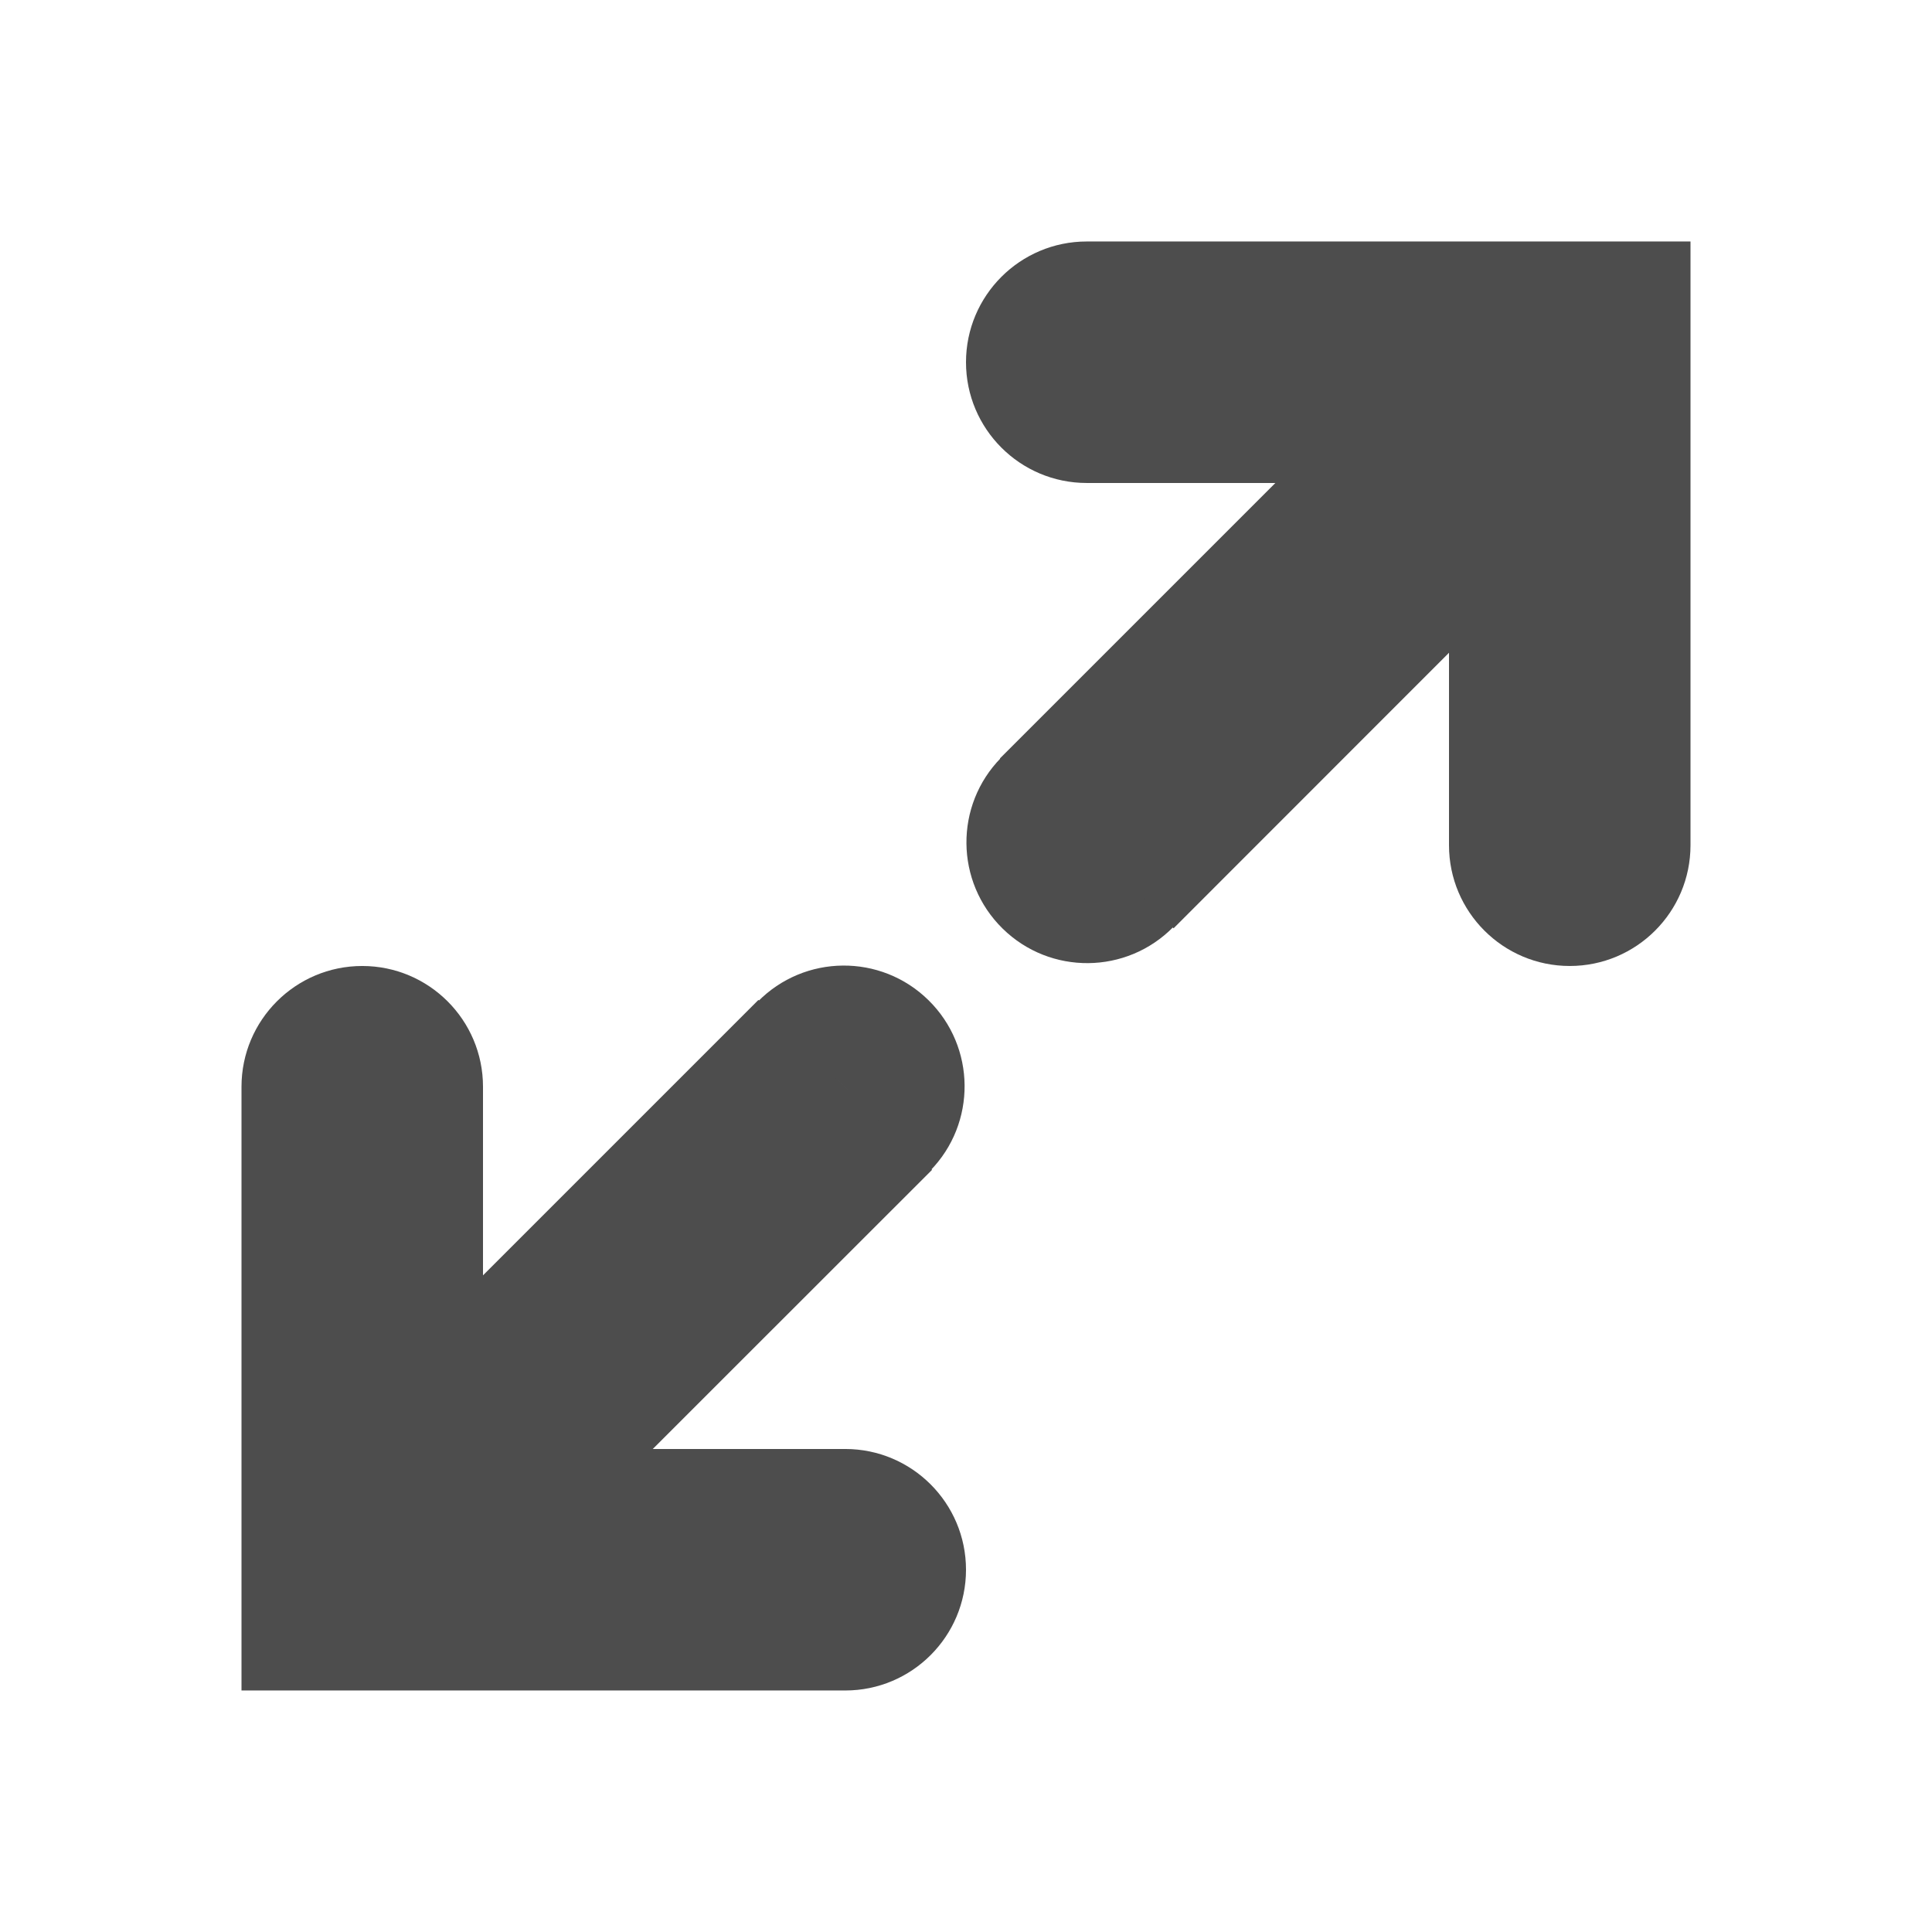
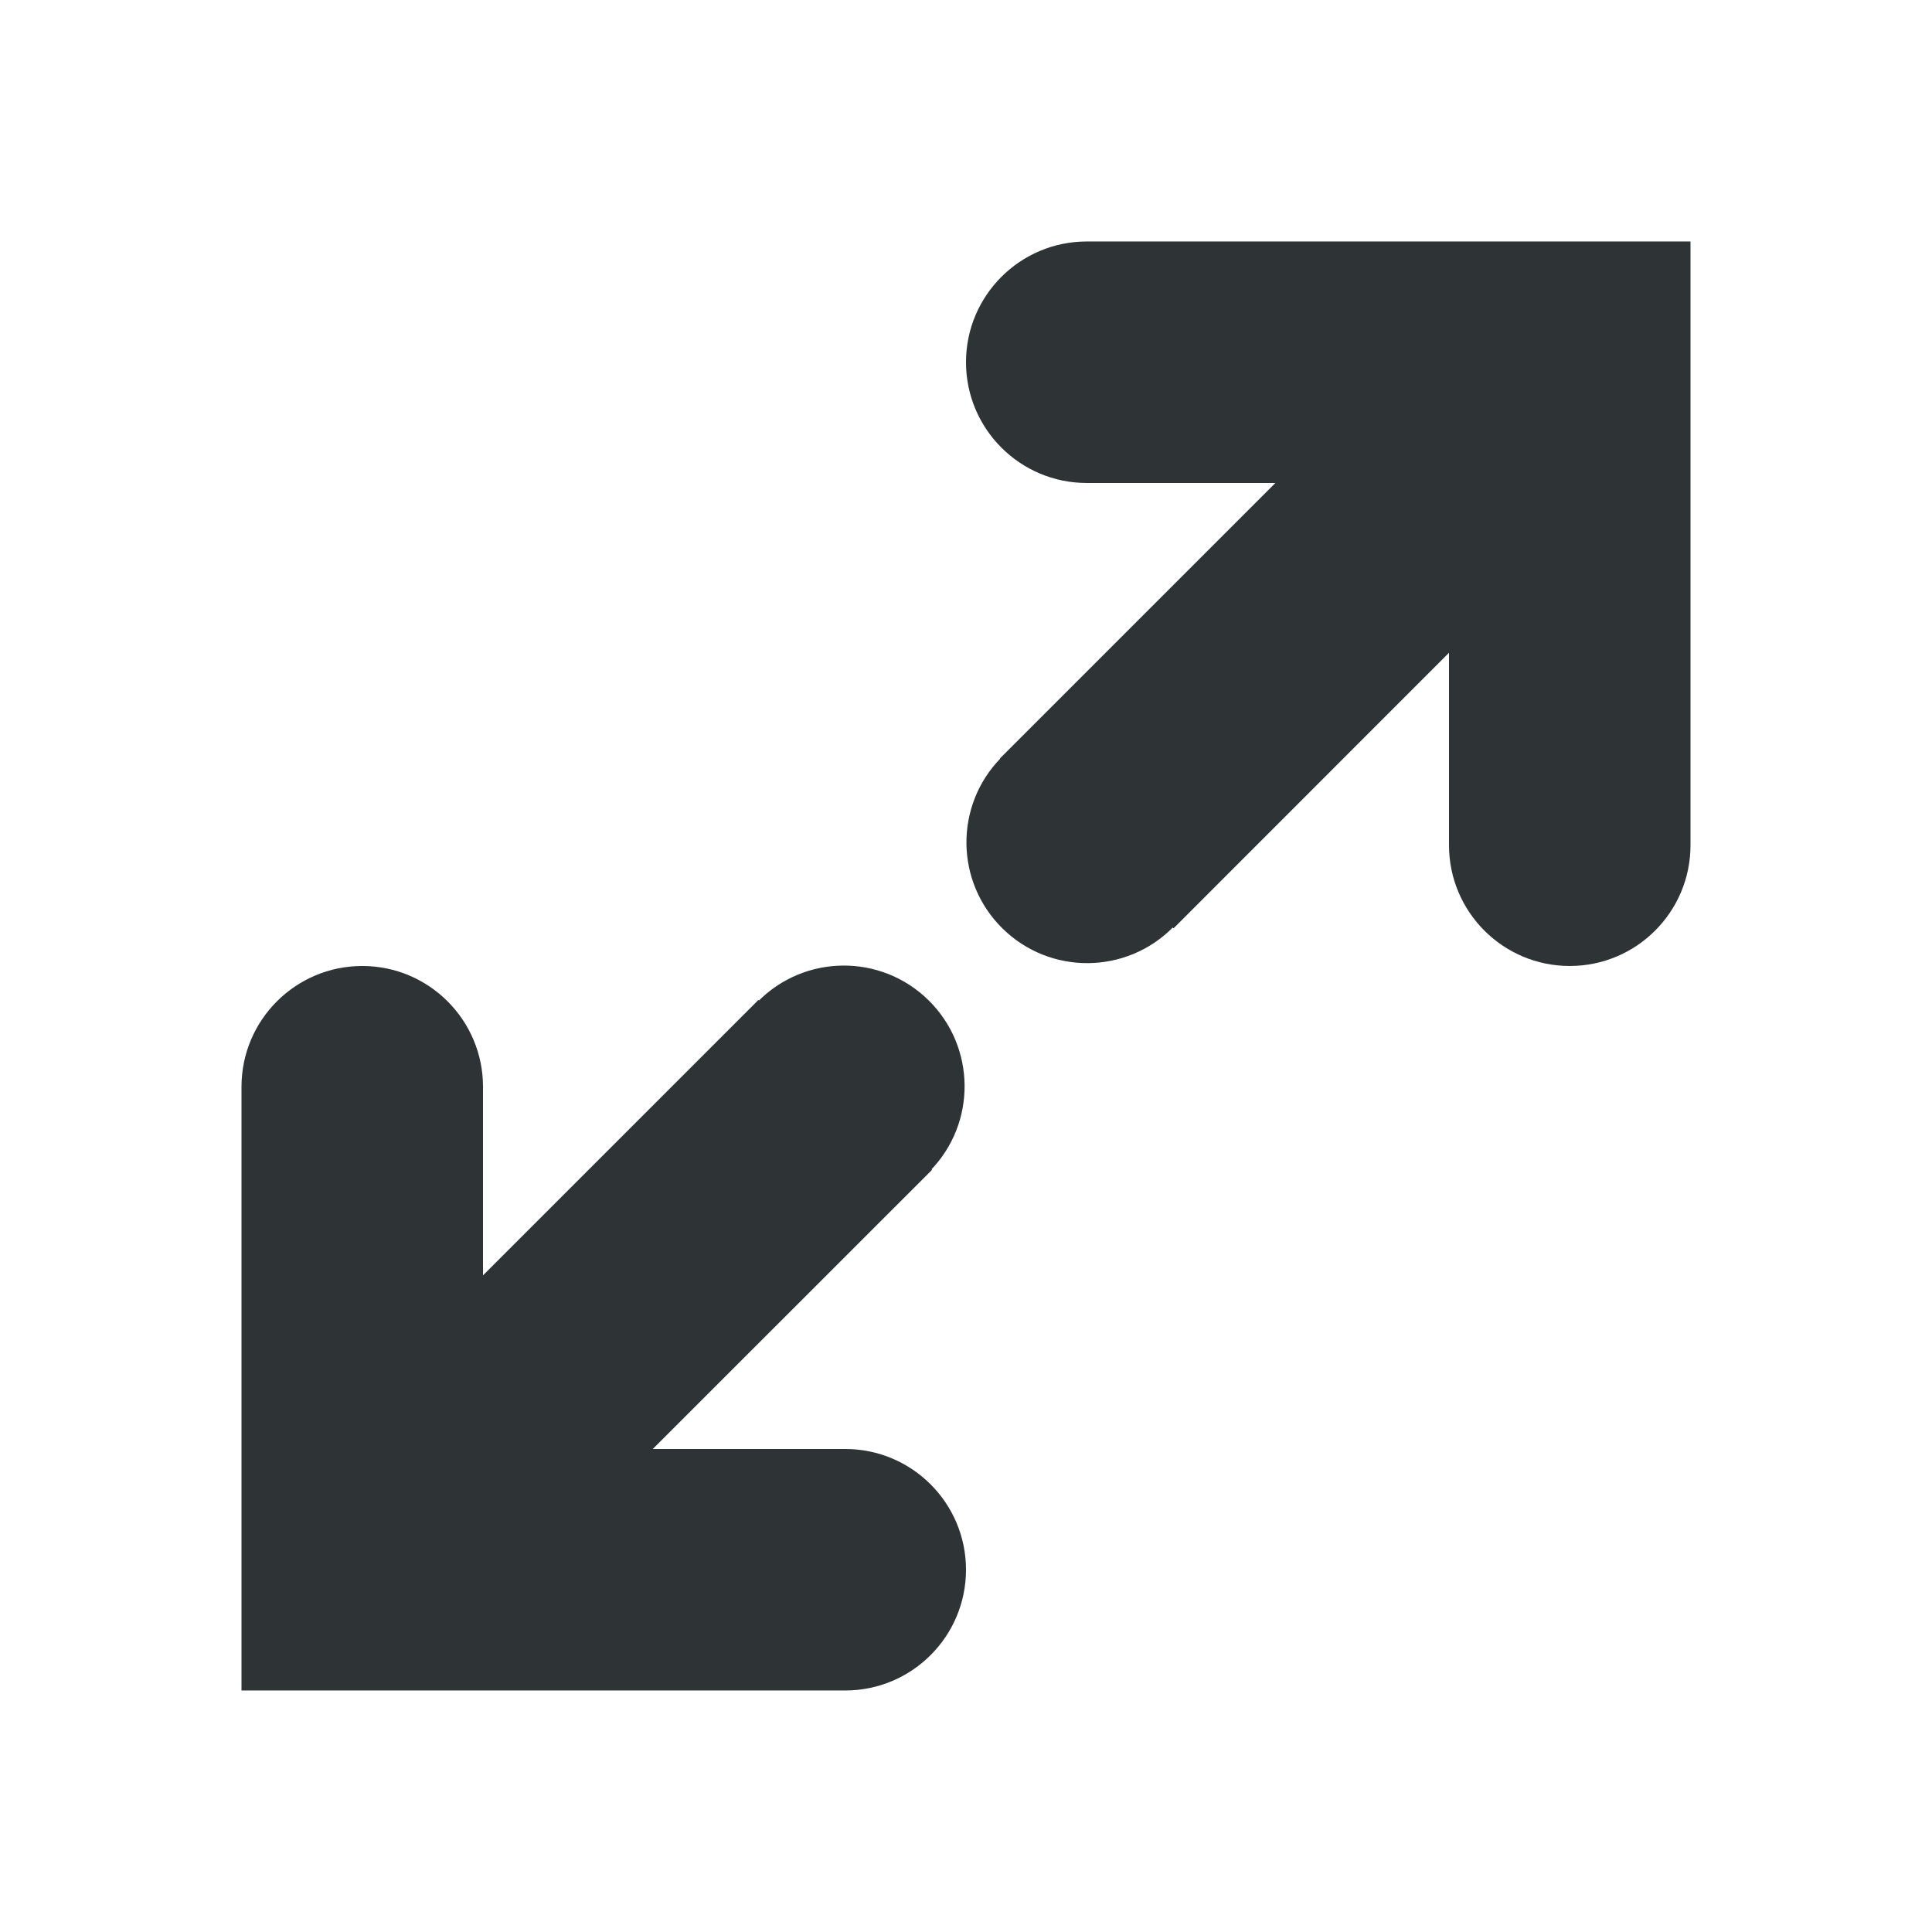
<svg xmlns="http://www.w3.org/2000/svg" width="16" height="16" version="1.1" id="svg7384">
  <defs id="defs7386" />
  <g id="layer9" style="display:inline" transform="translate(-40.98373,-647.0165)" />
  <g id="layer10" transform="translate(-40.98373,-647.0165)" />
  <g id="layer11" transform="translate(-40.98373,-647.0165)" />
  <g id="layer13" transform="translate(-40.98373,-647.0165)" />
  <g id="layer14" transform="translate(-40.98373,-647.0165)" />
  <g id="layer15" style="display:inline" transform="translate(-40.98373,-647.0165)" />
  <g style="display:inline" id="g71291" transform="translate(-40.98373,-647.0165)" />
  <g style="display:inline" id="g4953" transform="translate(-40.98373,-647.0165)" />
  <g id="layer12" style="display:inline" transform="translate(-40.98373,-647.0165)">
    <g id="g3177" transform="translate(21.70248,0.73521)">
-       <path id="path12113" d="M 41.781,657 A 1,1 0 0 0 41,658 l 0,4 a 1,1 0 0 0 1,1 l 4,0 a 1,1 0 1 0 0,-2 l -3,0 0,-3 a 1,1 0 0 0 -1.219,-1 z" style="font-size:medium;font-style:normal;font-variant:normal;font-weight:normal;font-stretch:normal;text-indent:0;text-align:start;text-decoration:none;line-height:normal;letter-spacing:normal;word-spacing:normal;text-transform:none;direction:ltr;block-progression:tb;writing-mode:lr-tb;text-anchor:start;baseline-shift:baseline;color:black;fill:#4d4d4d;fill-opacity:1;stroke:none;stroke-width:2;marker:none;visibility:visible;display:inline;overflow:visible;enable-background:new;font-family:Sans;-inkscape-font-specification:Sans" />
-       <path id="path12147" d="m 46.875,656 a 1,1 0 0 0 -0.594,0.281 l -5,5 a 1.016,1.016 0 1 0 1.438,1.438 l 5,-5 A 1,1 0 0 0 46.875,656 z" style="font-size:medium;font-style:normal;font-variant:normal;font-weight:normal;font-stretch:normal;text-indent:0;text-align:start;text-decoration:none;line-height:normal;letter-spacing:normal;word-spacing:normal;text-transform:none;direction:ltr;block-progression:tb;writing-mode:lr-tb;text-anchor:start;baseline-shift:baseline;color:black;fill:#4d4d4d;fill-opacity:1;stroke:none;stroke-width:2;marker:none;visibility:visible;display:inline;overflow:visible;enable-background:new;font-family:Sans;-inkscape-font-specification:Sans" />
-       <rect y="662" x="41" id="rect12919" style="color:black;fill:#4d4d4d;fill-opacity:1;stroke:none;stroke-width:2;marker:none;visibility:visible;display:inline;overflow:visible;enable-background:new" height="1" width="1" />
-       <path id="path12111" d="M 51.906,647 A 1.001,1.001 0 1 0 52,649 l 3,0 0,3 a 1,1 0 1 0 2,0 l 0,-4 a 1,1 0 0 0 -1,-1 l -4,0 a 1,1 0 0 0 -0.094,0 z" style="font-size:medium;font-style:normal;font-variant:normal;font-weight:normal;font-stretch:normal;text-indent:0;text-align:start;text-decoration:none;line-height:normal;letter-spacing:normal;word-spacing:normal;text-transform:none;direction:ltr;block-progression:tb;writing-mode:lr-tb;text-anchor:start;baseline-shift:baseline;color:black;fill:#4d4d4d;fill-opacity:1;stroke:none;stroke-width:2;marker:none;visibility:visible;display:inline;overflow:visible;enable-background:new;font-family:Sans;-inkscape-font-specification:Sans" />
-       <rect y="647" x="56" id="rect12923" style="color:black;fill:#4d4d4d;fill-opacity:1;stroke:none;stroke-width:2;marker:none;visibility:visible;display:inline;overflow:visible;enable-background:new" height="1" width="1" />
-       <path id="path12925" d="m 55.875,647 a 1,1 0 0 0 -0.594,0.281 l -5,5 a 1.016,1.016 0 1 0 1.438,1.438 l 5,-5 A 1,1 0 0 0 55.875,647 z" style="font-size:medium;font-style:normal;font-variant:normal;font-weight:normal;font-stretch:normal;text-indent:0;text-align:start;text-decoration:none;line-height:normal;letter-spacing:normal;word-spacing:normal;text-transform:none;direction:ltr;block-progression:tb;writing-mode:lr-tb;text-anchor:start;baseline-shift:baseline;color:black;fill:#4d4d4d;fill-opacity:1;stroke:none;stroke-width:2;marker:none;visibility:visible;display:inline;overflow:visible;enable-background:new;font-family:Sans;-inkscape-font-specification:Sans" />
-       <rect style="color:black;fill:#4d4d4d;fill-opacity:1;fill-rule:nonzero;stroke:none;stroke-width:2;marker:none;visibility:visible;display:inline;overflow:visible;enable-background:accumulate" id="rect4479-2" x="41" y="657" height="1" width="1" />
-       <rect style="color:black;fill:#4d4d4d;fill-opacity:1;fill-rule:nonzero;stroke:none;stroke-width:2;marker:none;visibility:visible;display:inline;overflow:visible;enable-background:accumulate" id="rect4479-2-9" x="46" y="662" height="1" width="1" />
-       <rect style="color:black;fill:#4d4d4d;fill-opacity:1;fill-rule:nonzero;stroke:none;stroke-width:2;marker:none;visibility:visible;display:inline;overflow:visible;enable-background:accumulate" id="rect4479-2-9-9-0-8" x="56" y="652" height="1" width="1" />
-       <rect style="color:black;fill:#4d4d4d;fill-opacity:1;fill-rule:nonzero;stroke:none;stroke-width:2;marker:none;visibility:visible;display:inline;overflow:visible;enable-background:accumulate" id="rect4479-2-9-9-0-8-1" x="51" y="647" height="1" width="1" />
+       <path id="path12113" d="M 41.781,657 A 1,1 0 0 0 41,658 l 0,4 a 1,1 0 0 0 1,1 l 4,0 a 1,1 0 1 0 0,-2 l -3,0 0,-3 a 1,1 0 0 0 -1.219,-1 z" style="font-size:medium;font-style:normal;font-variant:normal;font-weight:normal;font-stretch:normal;text-indent:0;text-align:start;text-decoration:none;line-height:normal;letter-spacing:normal;word-spacing:normal;text-transform:none;direction:ltr;block-progression:tb;writing-mode:lr-tb;text-anchor:start;baseline-shift:baseline;color:black;fill:#2e3436;fill-opacity:1;stroke:none;stroke-width:2;marker:none;visibility:visible;display:inline;overflow:visible;enable-background:new;font-family:Sans;-inkscape-font-specification:Sans" />
+       <path id="path12147" d="m 46.875,656 a 1,1 0 0 0 -0.594,0.281 l -5,5 a 1.016,1.016 0 1 0 1.438,1.438 l 5,-5 A 1,1 0 0 0 46.875,656 z" style="font-size:medium;font-style:normal;font-variant:normal;font-weight:normal;font-stretch:normal;text-indent:0;text-align:start;text-decoration:none;line-height:normal;letter-spacing:normal;word-spacing:normal;text-transform:none;direction:ltr;block-progression:tb;writing-mode:lr-tb;text-anchor:start;baseline-shift:baseline;color:black;fill:#2e3436;fill-opacity:1;stroke:none;stroke-width:2;marker:none;visibility:visible;display:inline;overflow:visible;enable-background:new;font-family:Sans;-inkscape-font-specification:Sans" />
+       <rect y="662" x="41" id="rect12919" style="color:black;fill:#2e3436;fill-opacity:1;stroke:none;stroke-width:2;marker:none;visibility:visible;display:inline;overflow:visible;enable-background:new" height="1" width="1" />
+       <path id="path12111" d="M 51.906,647 A 1.001,1.001 0 1 0 52,649 l 3,0 0,3 a 1,1 0 1 0 2,0 l 0,-4 a 1,1 0 0 0 -1,-1 l -4,0 a 1,1 0 0 0 -0.094,0 z" style="font-size:medium;font-style:normal;font-variant:normal;font-weight:normal;font-stretch:normal;text-indent:0;text-align:start;text-decoration:none;line-height:normal;letter-spacing:normal;word-spacing:normal;text-transform:none;direction:ltr;block-progression:tb;writing-mode:lr-tb;text-anchor:start;baseline-shift:baseline;color:black;fill:#2e3436;fill-opacity:1;stroke:none;stroke-width:2;marker:none;visibility:visible;display:inline;overflow:visible;enable-background:new;font-family:Sans;-inkscape-font-specification:Sans" />
+       <rect y="647" x="56" id="rect12923" style="color:black;fill:#2e3436;fill-opacity:1;stroke:none;stroke-width:2;marker:none;visibility:visible;display:inline;overflow:visible;enable-background:new" height="1" width="1" />
+       <path id="path12925" d="m 55.875,647 a 1,1 0 0 0 -0.594,0.281 l -5,5 a 1.016,1.016 0 1 0 1.438,1.438 l 5,-5 A 1,1 0 0 0 55.875,647 z" style="font-size:medium;font-style:normal;font-variant:normal;font-weight:normal;font-stretch:normal;text-indent:0;text-align:start;text-decoration:none;line-height:normal;letter-spacing:normal;word-spacing:normal;text-transform:none;direction:ltr;block-progression:tb;writing-mode:lr-tb;text-anchor:start;baseline-shift:baseline;color:black;fill:#2e3436;fill-opacity:1;stroke:none;stroke-width:2;marker:none;visibility:visible;display:inline;overflow:visible;enable-background:new;font-family:Sans;-inkscape-font-specification:Sans" />
+       <rect style="color:black;fill:#2e3436;fill-opacity:1;fill-rule:nonzero;stroke:none;stroke-width:2;marker:none;visibility:visible;display:inline;overflow:visible;enable-background:accumulate" id="rect4479-2" x="41" y="657" height="1" width="1" />
+       <rect style="color:black;fill:#2e3436;fill-opacity:1;fill-rule:nonzero;stroke:none;stroke-width:2;marker:none;visibility:visible;display:inline;overflow:visible;enable-background:accumulate" id="rect4479-2-9" x="46" y="662" height="1" width="1" />
+       <rect style="color:black;fill:#2e3436;fill-opacity:1;fill-rule:nonzero;stroke:none;stroke-width:2;marker:none;visibility:visible;display:inline;overflow:visible;enable-background:accumulate" id="rect4479-2-9-9-0-8" x="56" y="652" height="1" width="1" />
+       <rect style="color:black;fill:#2e3436;fill-opacity:1;fill-rule:nonzero;stroke:none;stroke-width:2;marker:none;visibility:visible;display:inline;overflow:visible;enable-background:accumulate" id="rect4479-2-9-9-0-8-1" x="51" y="647" height="1" width="1" />
    </g>
-     <g id="g3260" transform="translate(40.98373,-389.3457)" style="fill:#4d4d4d;fill-opacity:1">
-       <path id="rect3137" transform="translate(0,1036.362)" d="M 9,2 C 8.448,2 8,2.448 8,3 8,3.552 8.448,4 9,4 L 10.562,4 8.281,6.281 9.719,7.688 12,5.406 12,7 c 0,0.552 0.448,1 1,1 0.552,0 1,-0.448 1,-1 L 14,2 9,2 z" style="fill:#4d4d4d;fill-opacity:1;stroke:none" />
-       <path id="path3142" transform="translate(0,1036.362)" d="M 3,8 C 2.448,8 2,8.448 2,9 l 0,5 5,0 C 7.552,14 8,13.552 8,13 8,12.448 7.552,12 7,12 L 5.406,12 7.719,9.688 7,9 6.281,8.281 4,10.562 4,9 C 4,8.448 3.552,8 3,8 z" style="fill:#4d4d4d;fill-opacity:1;stroke:none" />
-       <path id="path3168" d="m 9.717,1044.039 c -0.387,0.394 -1.02,0.4 -1.414,0.013 -0.394,-0.387 -0.4,-1.02 -0.013,-1.414 0,0 0,0 0,0 l 0.714,0.701 z" style="fill:#4d4d4d;fill-opacity:1;stroke:none" />
-       <path style="fill:#4d4d4d;fill-opacity:1;stroke:none" d="m 6.275,1044.658 c 0.387,-0.394 1.02,-0.4 1.414,-0.013 0.394,0.387 0.4,1.02 0.013,1.414 0,0 0,0 0,0 l -0.714,-0.701 z" id="path3175" />
+     <g id="g3260" transform="translate(40.98373,-389.3457)" style="fill:#2e3436;fill-opacity:1">
+       <path id="rect3137" transform="translate(0,1036.362)" d="M 9,2 C 8.448,2 8,2.448 8,3 8,3.552 8.448,4 9,4 L 10.562,4 8.281,6.281 9.719,7.688 12,5.406 12,7 c 0,0.552 0.448,1 1,1 0.552,0 1,-0.448 1,-1 L 14,2 9,2 z" style="fill:#2e3436;fill-opacity:1;stroke:none" />
+       <path id="path3142" transform="translate(0,1036.362)" d="M 3,8 C 2.448,8 2,8.448 2,9 l 0,5 5,0 C 7.552,14 8,13.552 8,13 8,12.448 7.552,12 7,12 L 5.406,12 7.719,9.688 7,9 6.281,8.281 4,10.562 4,9 C 4,8.448 3.552,8 3,8 z" style="fill:#2e3436;fill-opacity:1;stroke:none" />
+       <path id="path3168" d="m 9.717,1044.039 c -0.387,0.394 -1.02,0.4 -1.414,0.013 -0.394,-0.387 -0.4,-1.02 -0.013,-1.414 0,0 0,0 0,0 l 0.714,0.701 z" style="fill:#2e3436;fill-opacity:1;stroke:none" />
+       <path style="fill:#2e3436;fill-opacity:1;stroke:none" d="m 6.275,1044.658 c 0.387,-0.394 1.02,-0.4 1.414,-0.013 0.394,0.387 0.4,1.02 0.013,1.414 0,0 0,0 0,0 l -0.714,-0.701 z" id="path3175" />
    </g>
  </g>
</svg>
